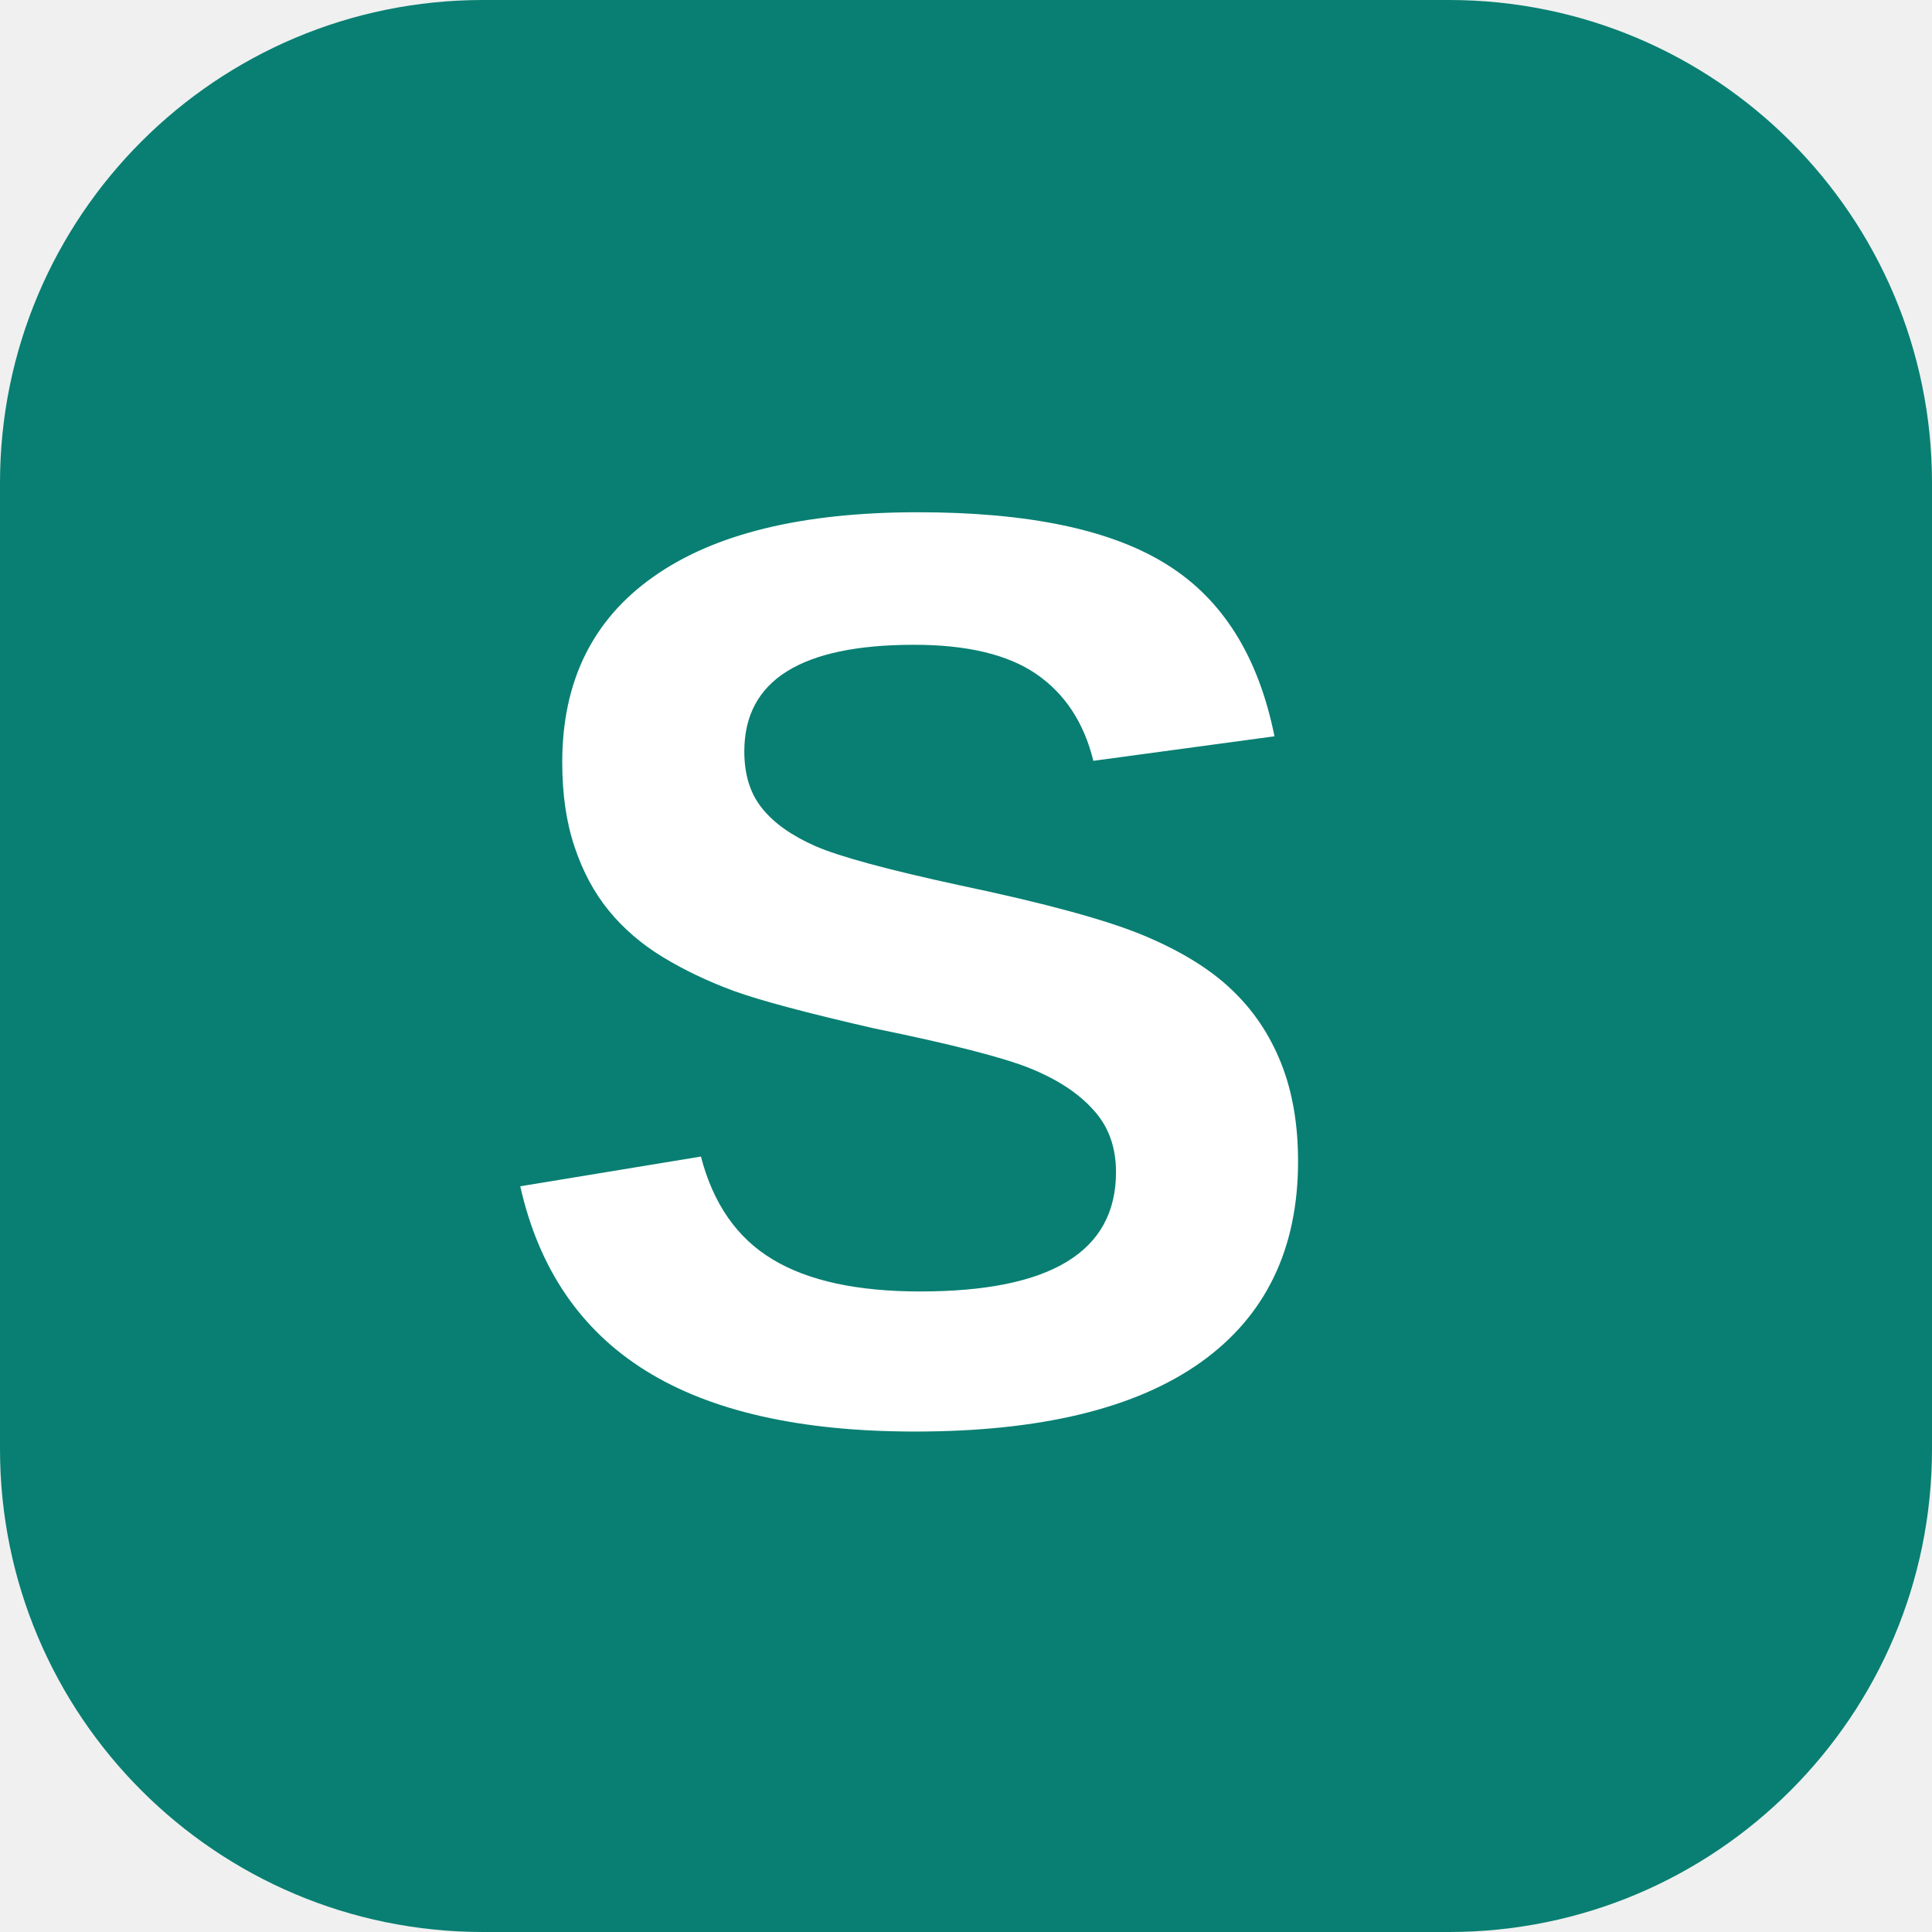
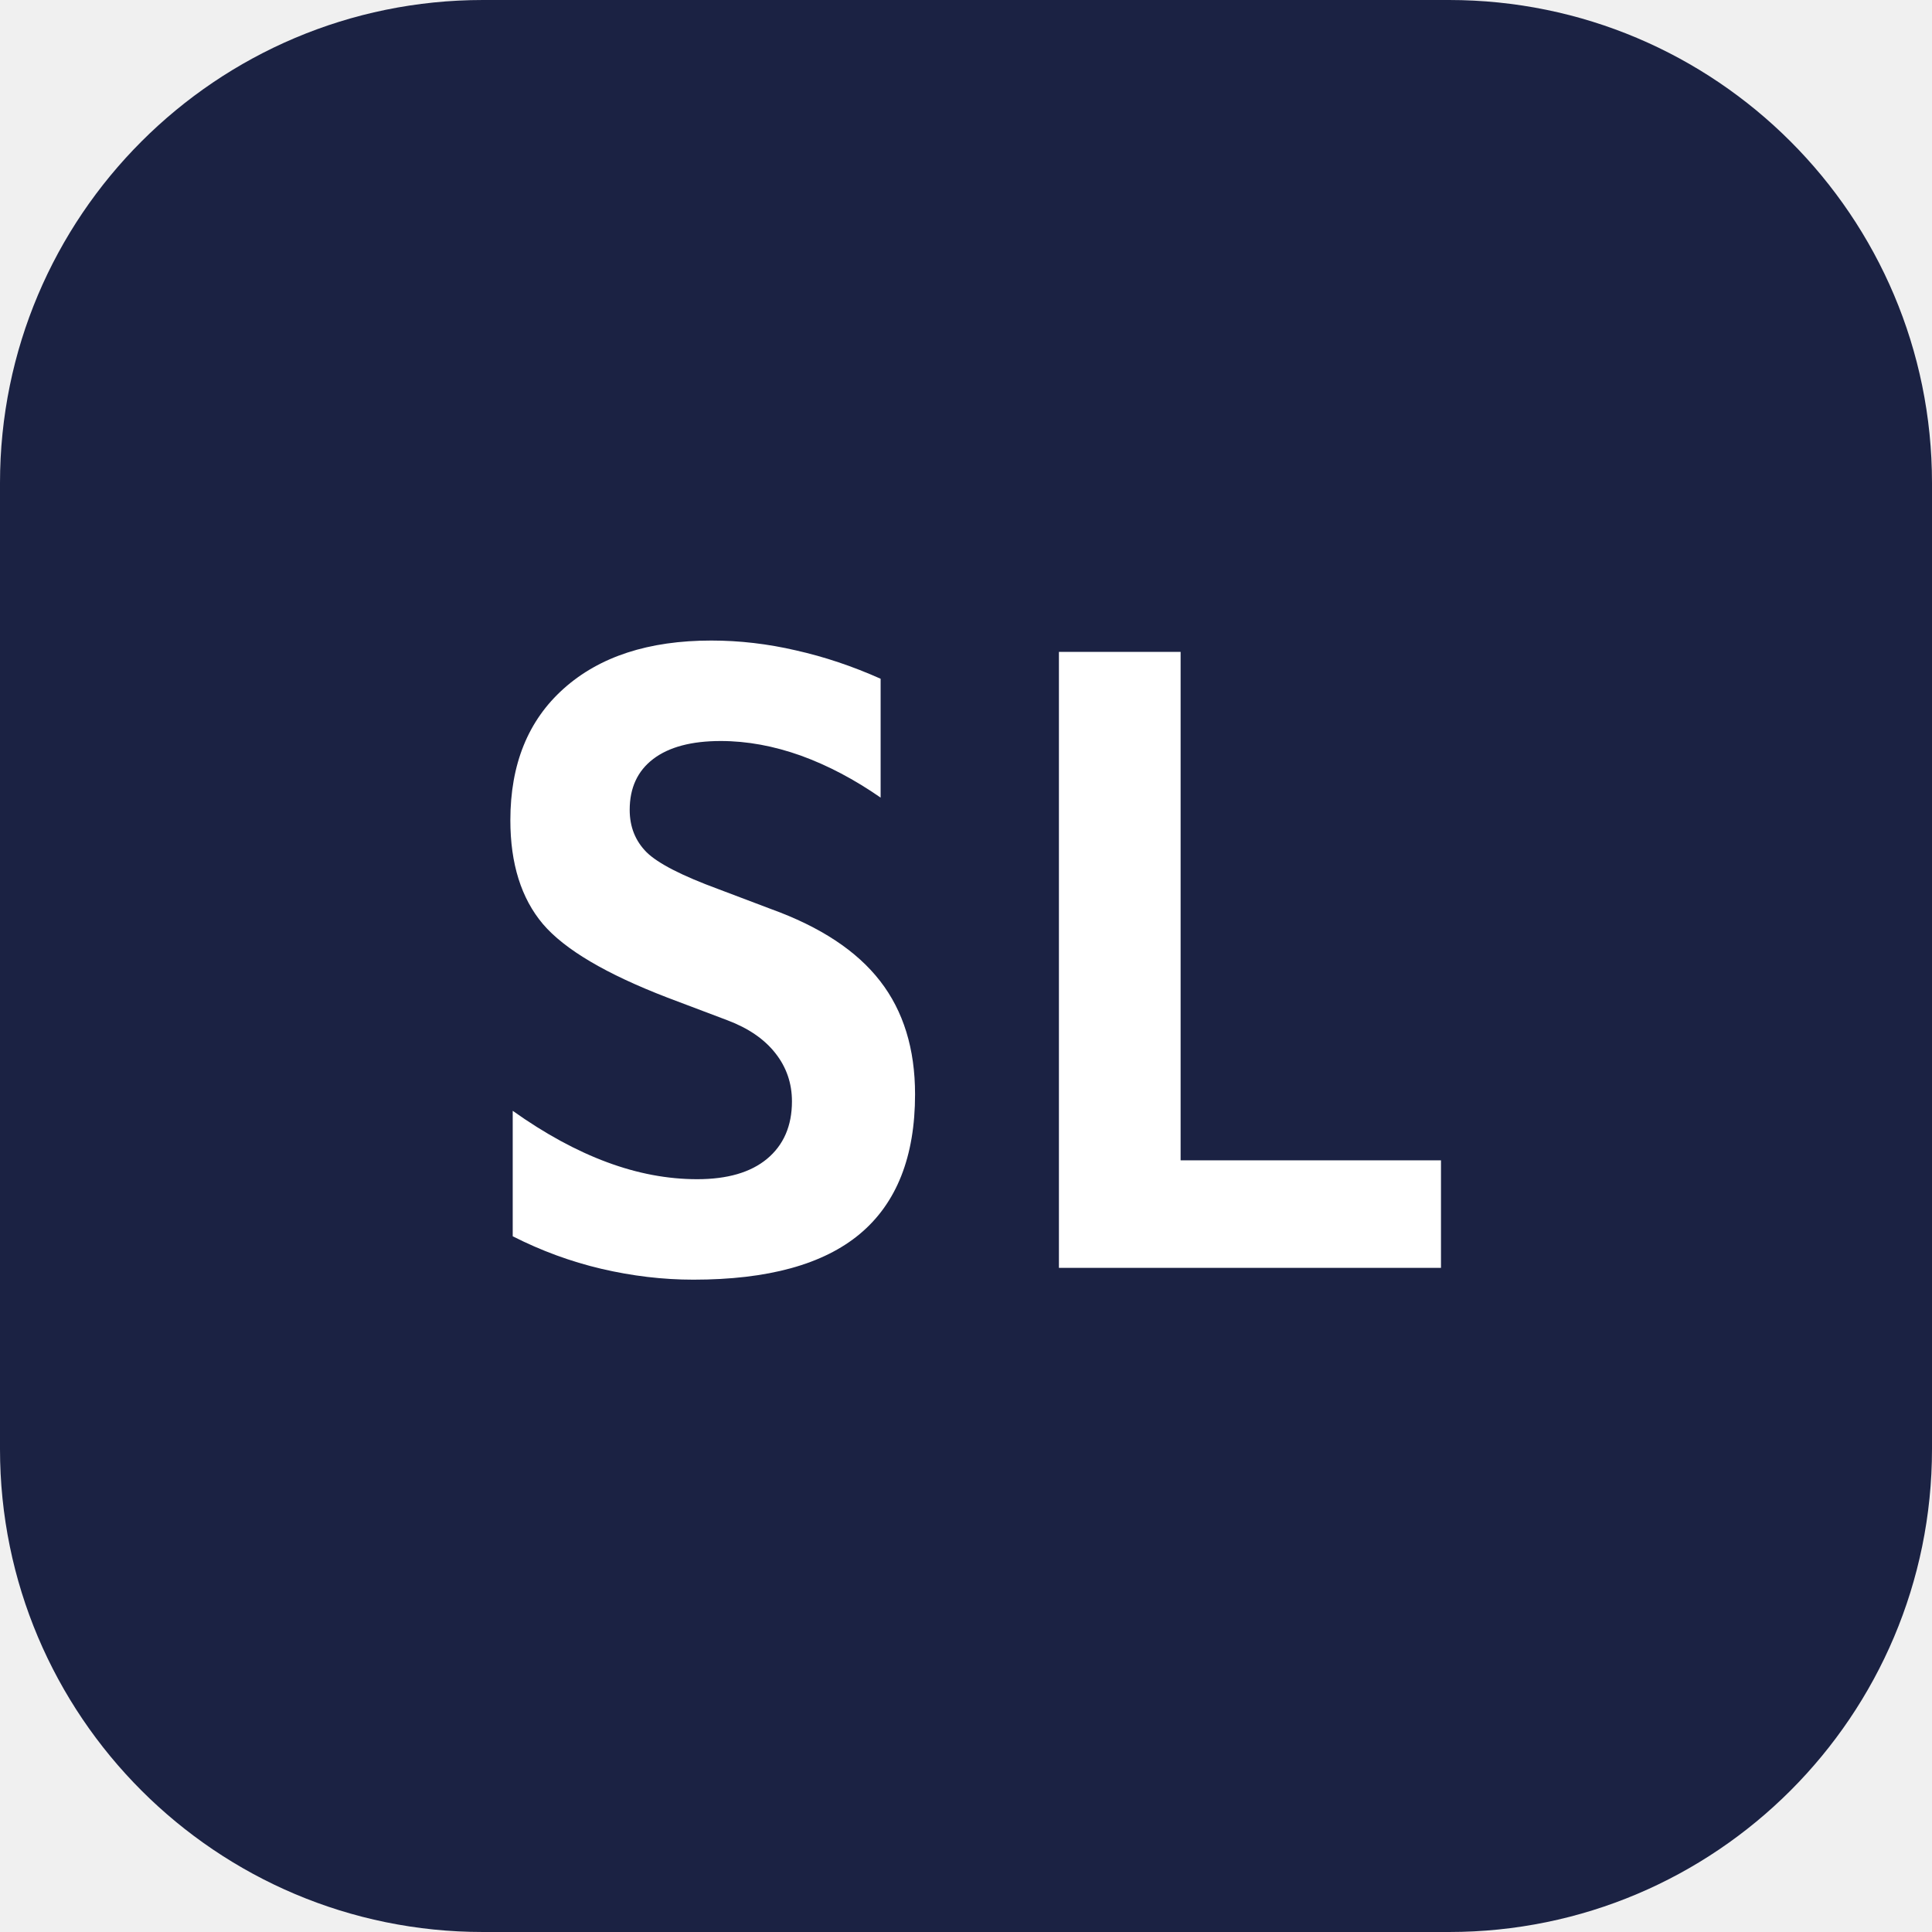
<svg xmlns="http://www.w3.org/2000/svg" viewBox="0 0 64 64">
-   <rect width="64" height="64" rx="16" fill="#087f72" />
-   <text x="16" y="47" fill="white" font-family="Arial,sans-serif" font-size="43" font-weight="bold">S</text>
+   <rect width="64" height="64" rx="16" fill="#1b2243" />
+   <text x="32" y="42" fill="#fff" text-anchor="middle" font-family="monospace" font-size="28" font-weight="700">SL</text>
</svg>
